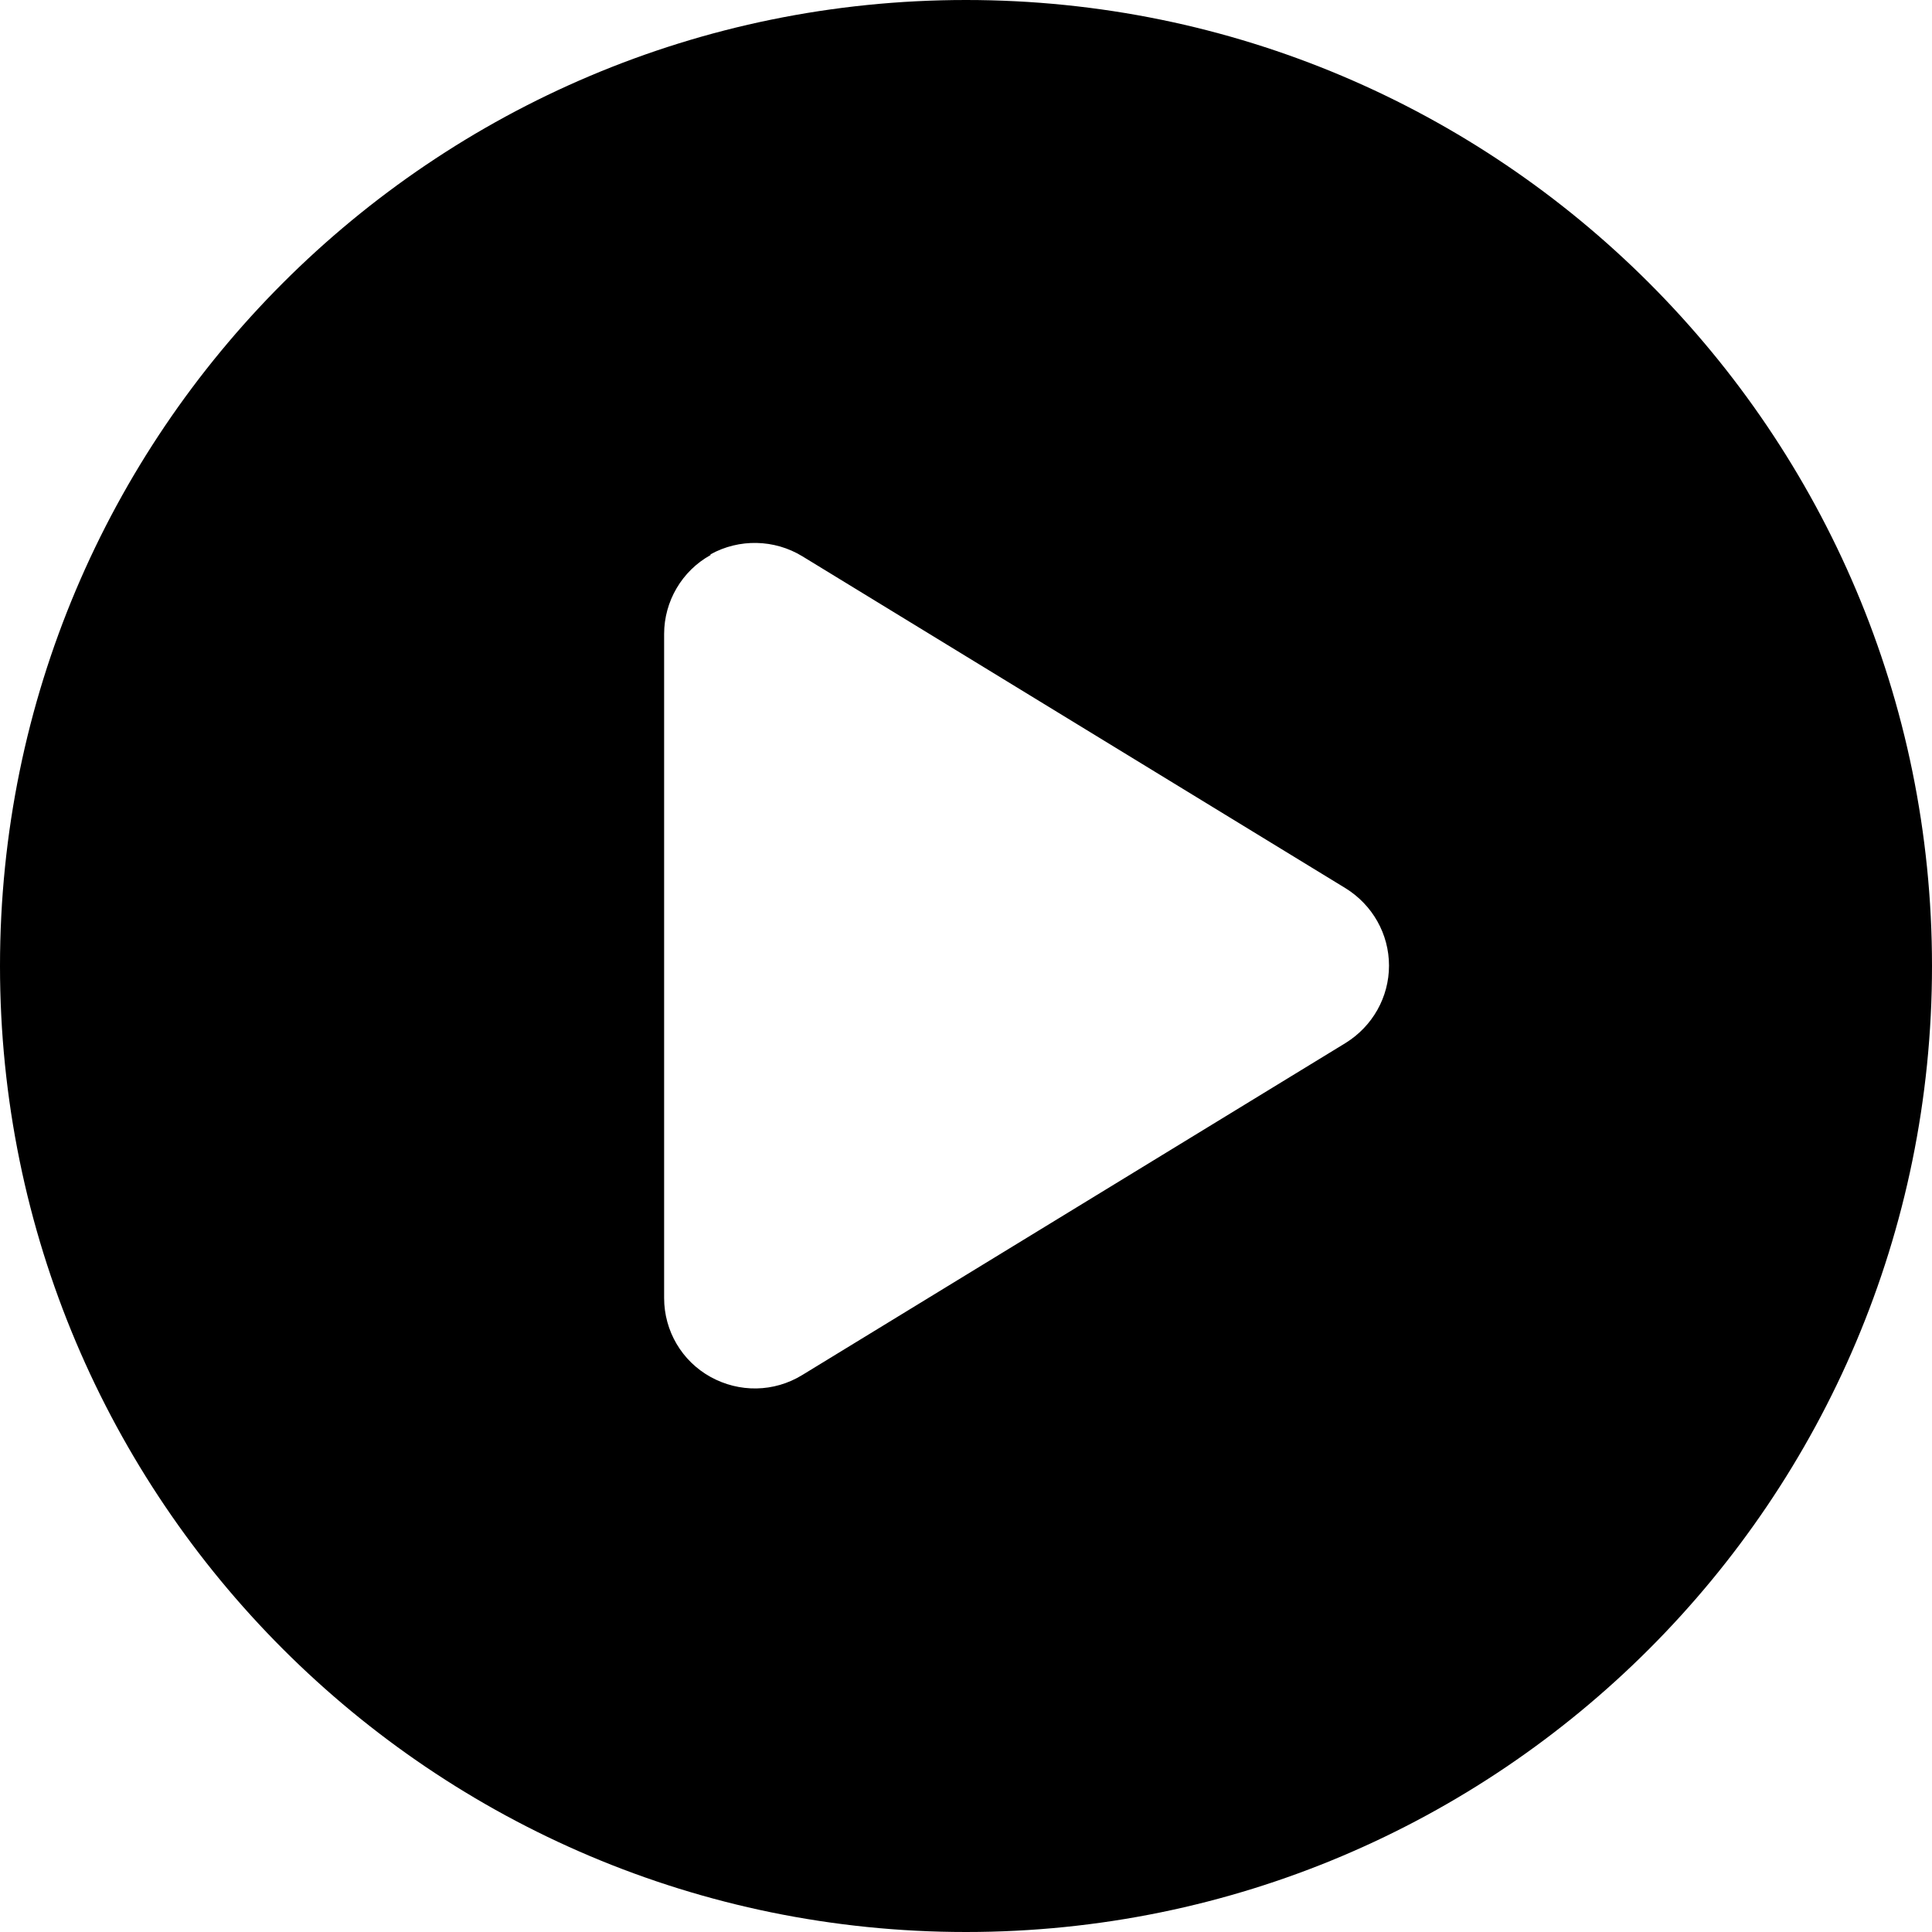
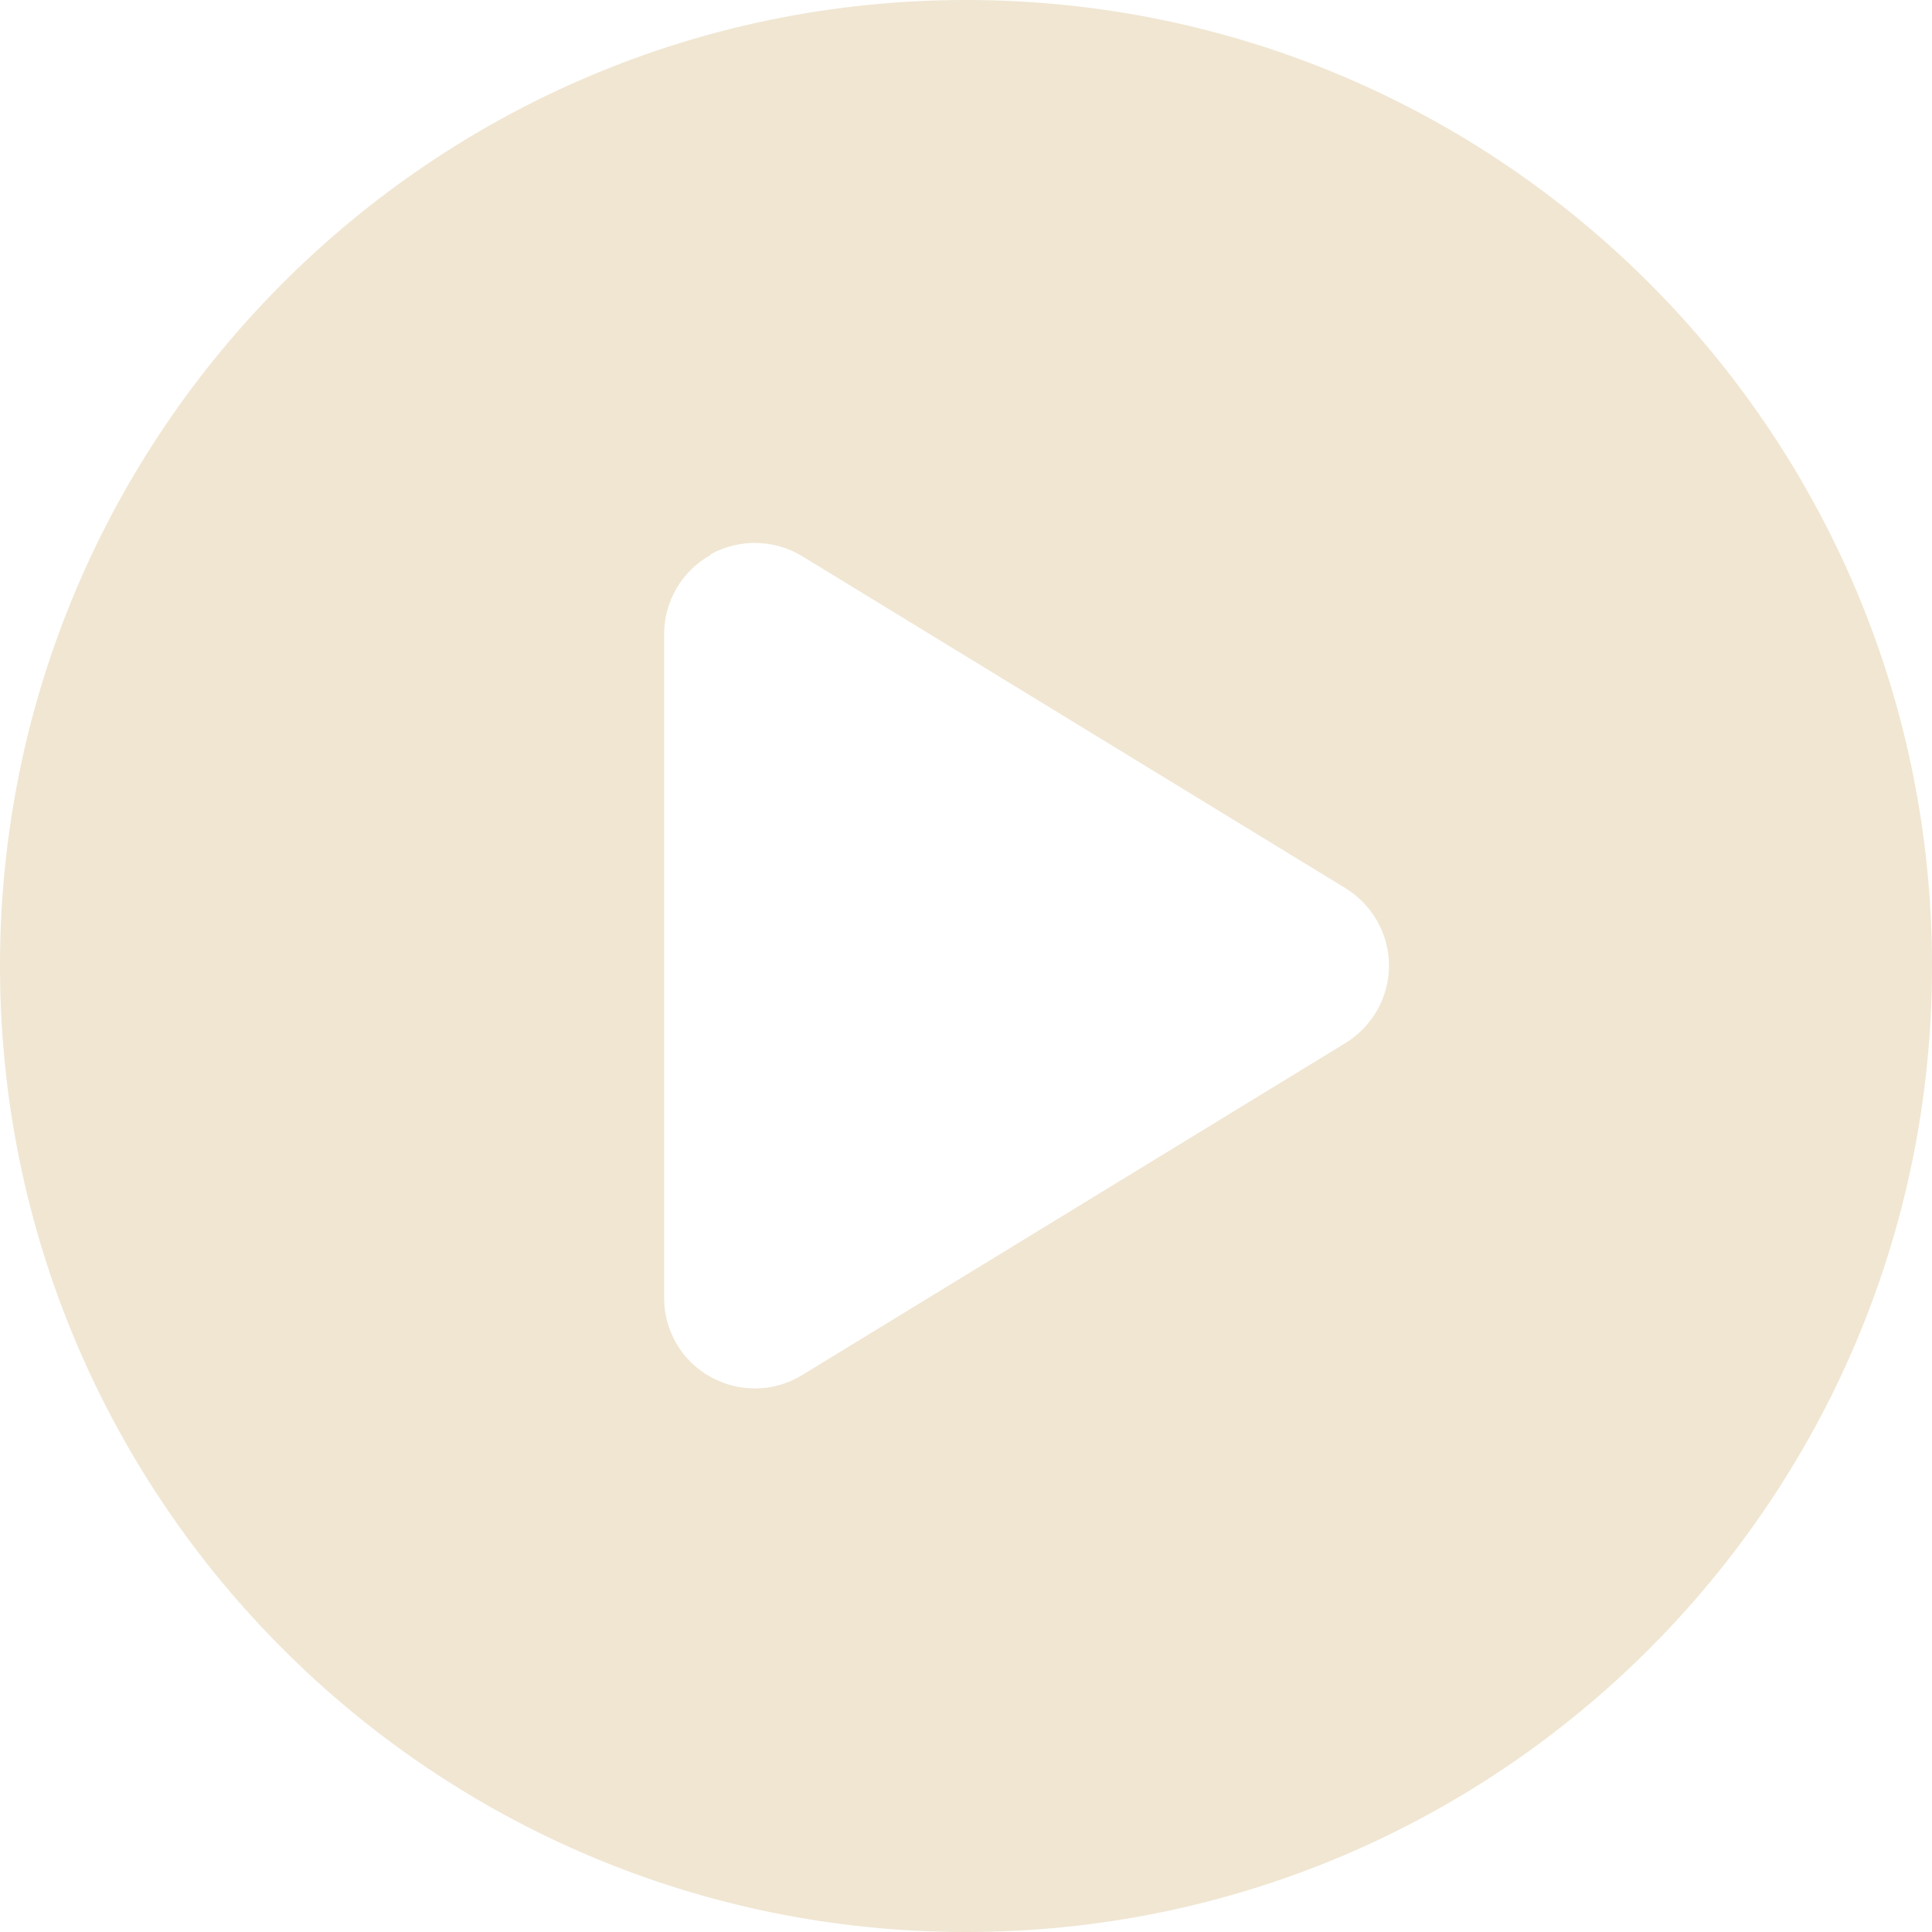
<svg xmlns="http://www.w3.org/2000/svg" viewBox="0 0 512 512">
-   <path d="M0 256a256 256 0 1 1 512 0A256 256 0 1 1 0 256zM188.3 147.1c-7.6 4.2-12.3 12.3-12.3 20.9V344c0 8.7 4.7 16.7 12.3 20.9s16.8 4.1 24.3-.5l144-88c7.1-4.4 11.5-12.1 11.5-20.5s-4.4-16.1-11.5-20.5l-144-88c-7.4-4.5-16.7-4.7-24.3-.5z" />
+   <path fill="#f0e6d2" d="M0 256a256 256 0 1 1 512 0A256 256 0 1 1 0 256zM188.3 147.1c-7.6 4.2-12.3 12.3-12.3 20.9V344c0 8.7 4.7 16.7 12.3 20.9s16.8 4.1 24.3-.5l144-88c7.1-4.4 11.5-12.1 11.5-20.5s-4.4-16.1-11.5-20.5l-144-88c-7.4-4.5-16.7-4.7-24.3-.5z" />
</svg>
